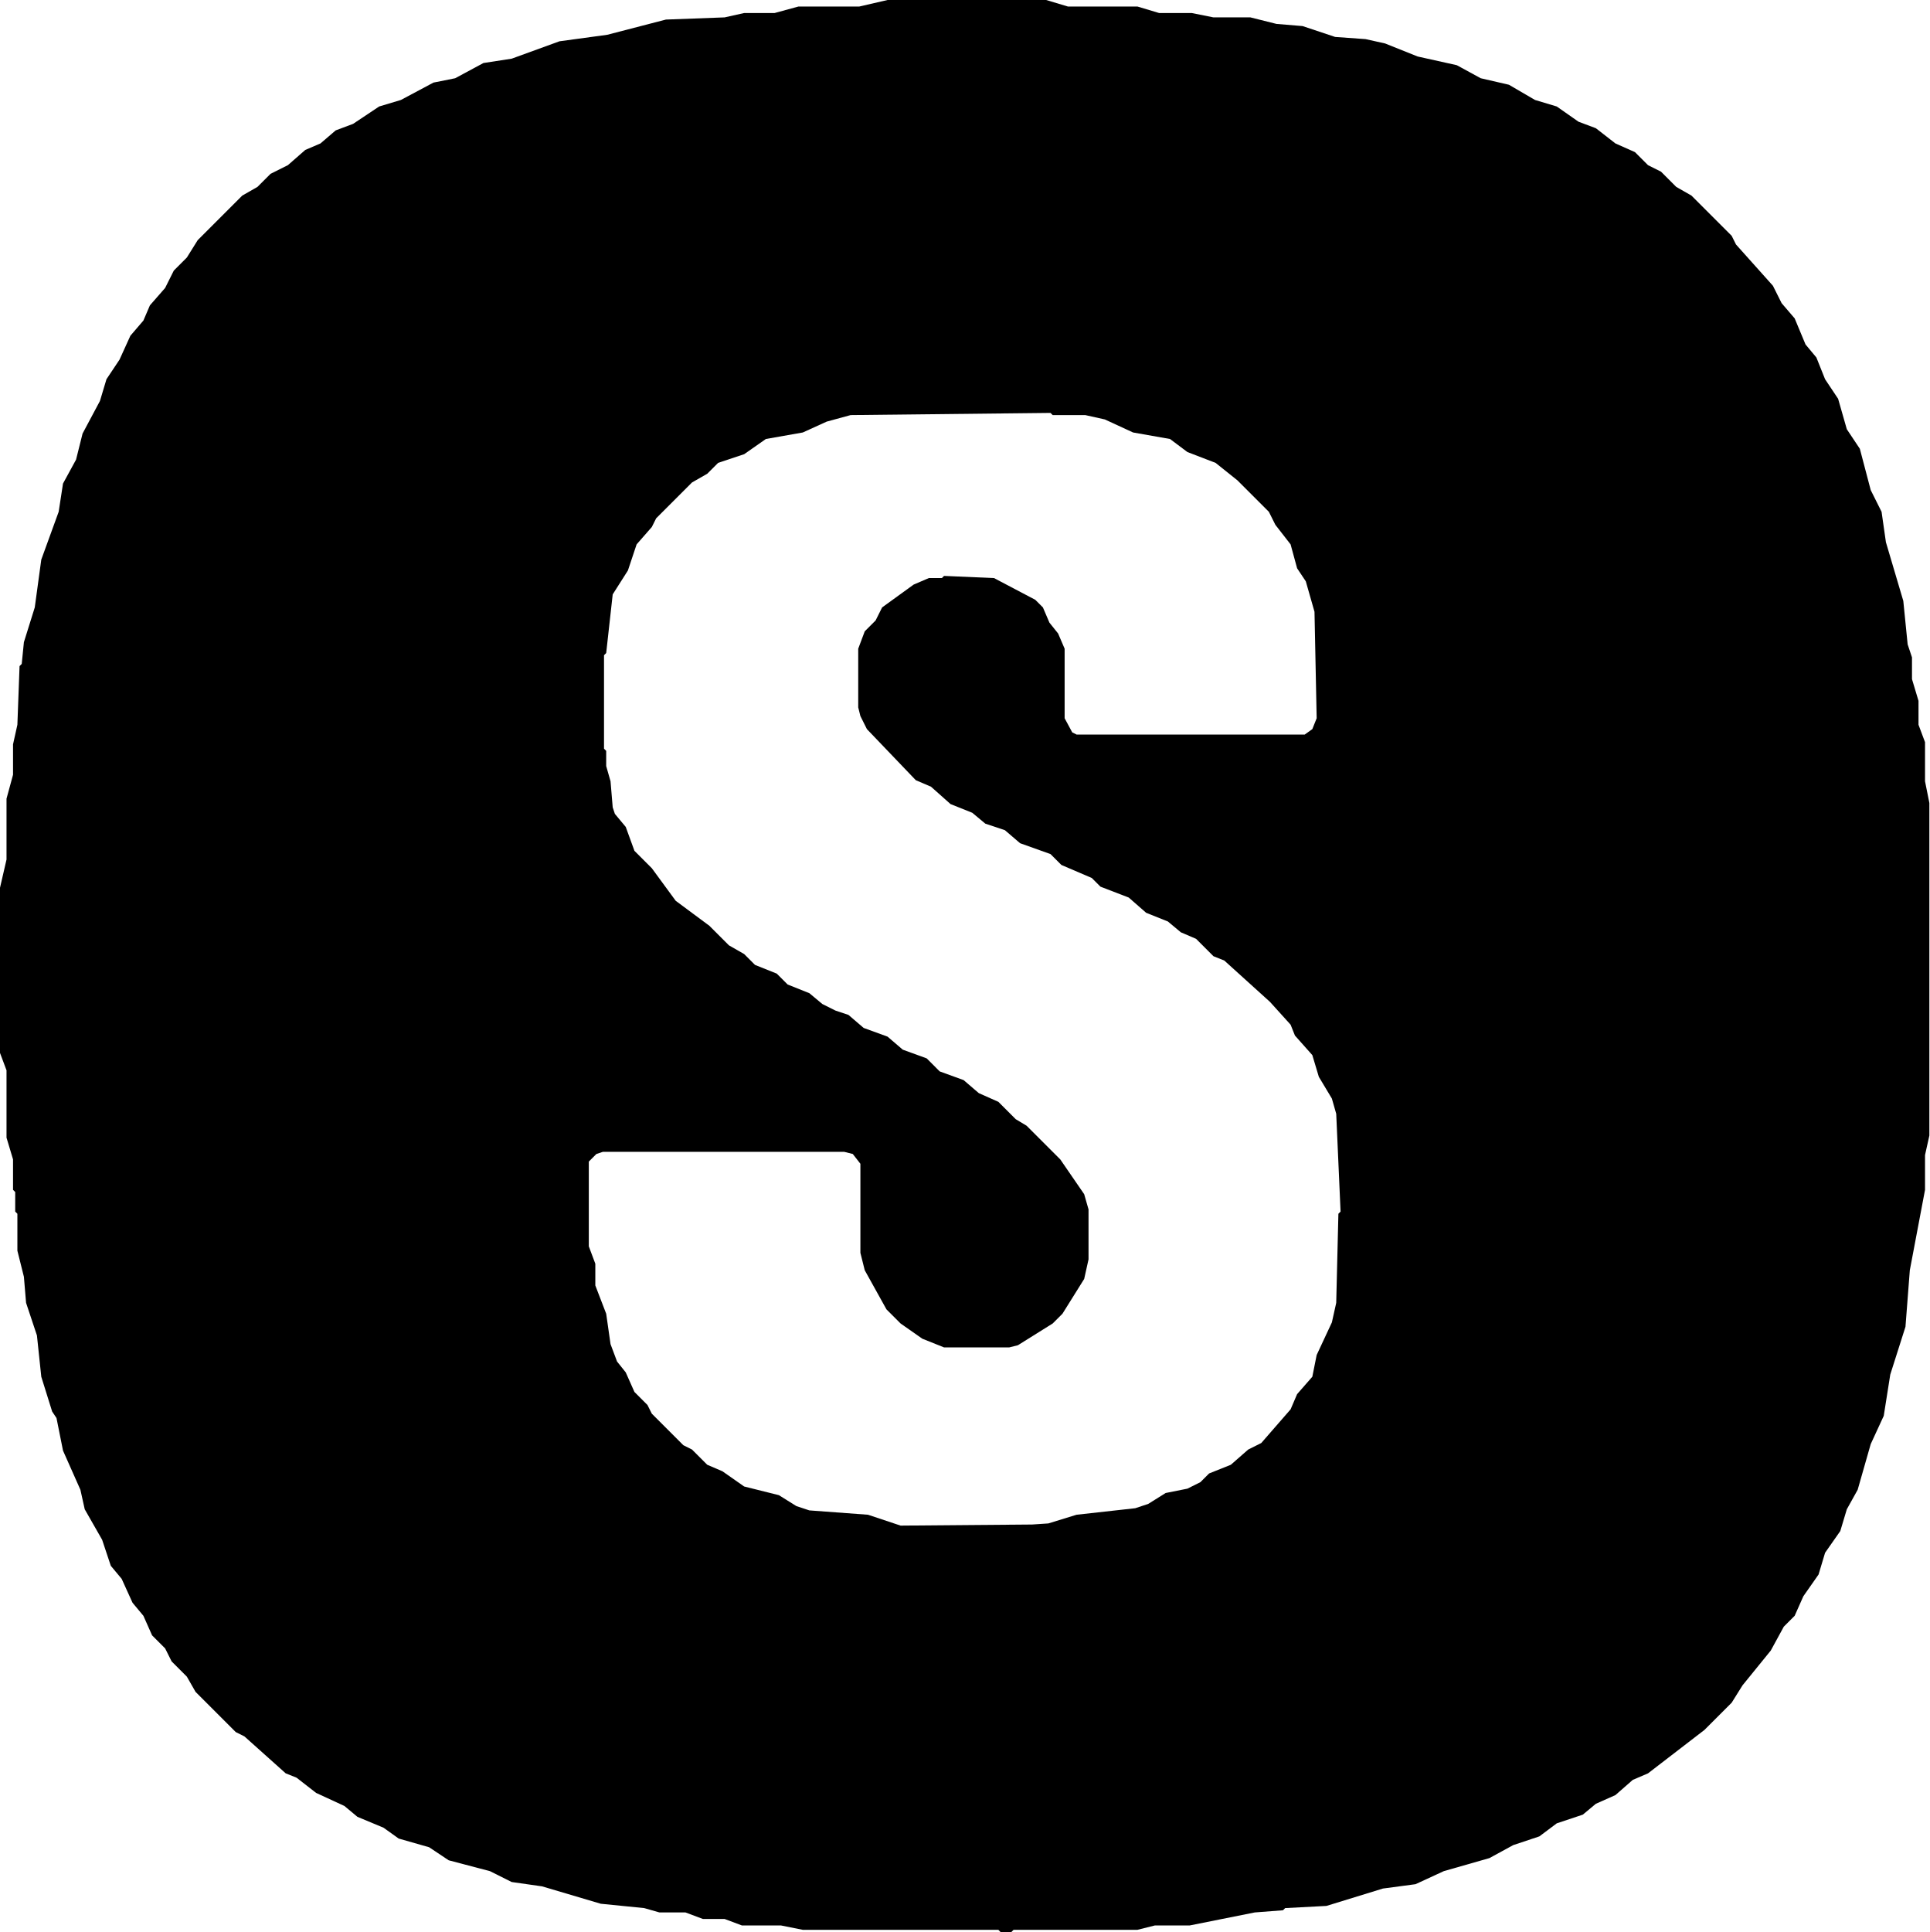
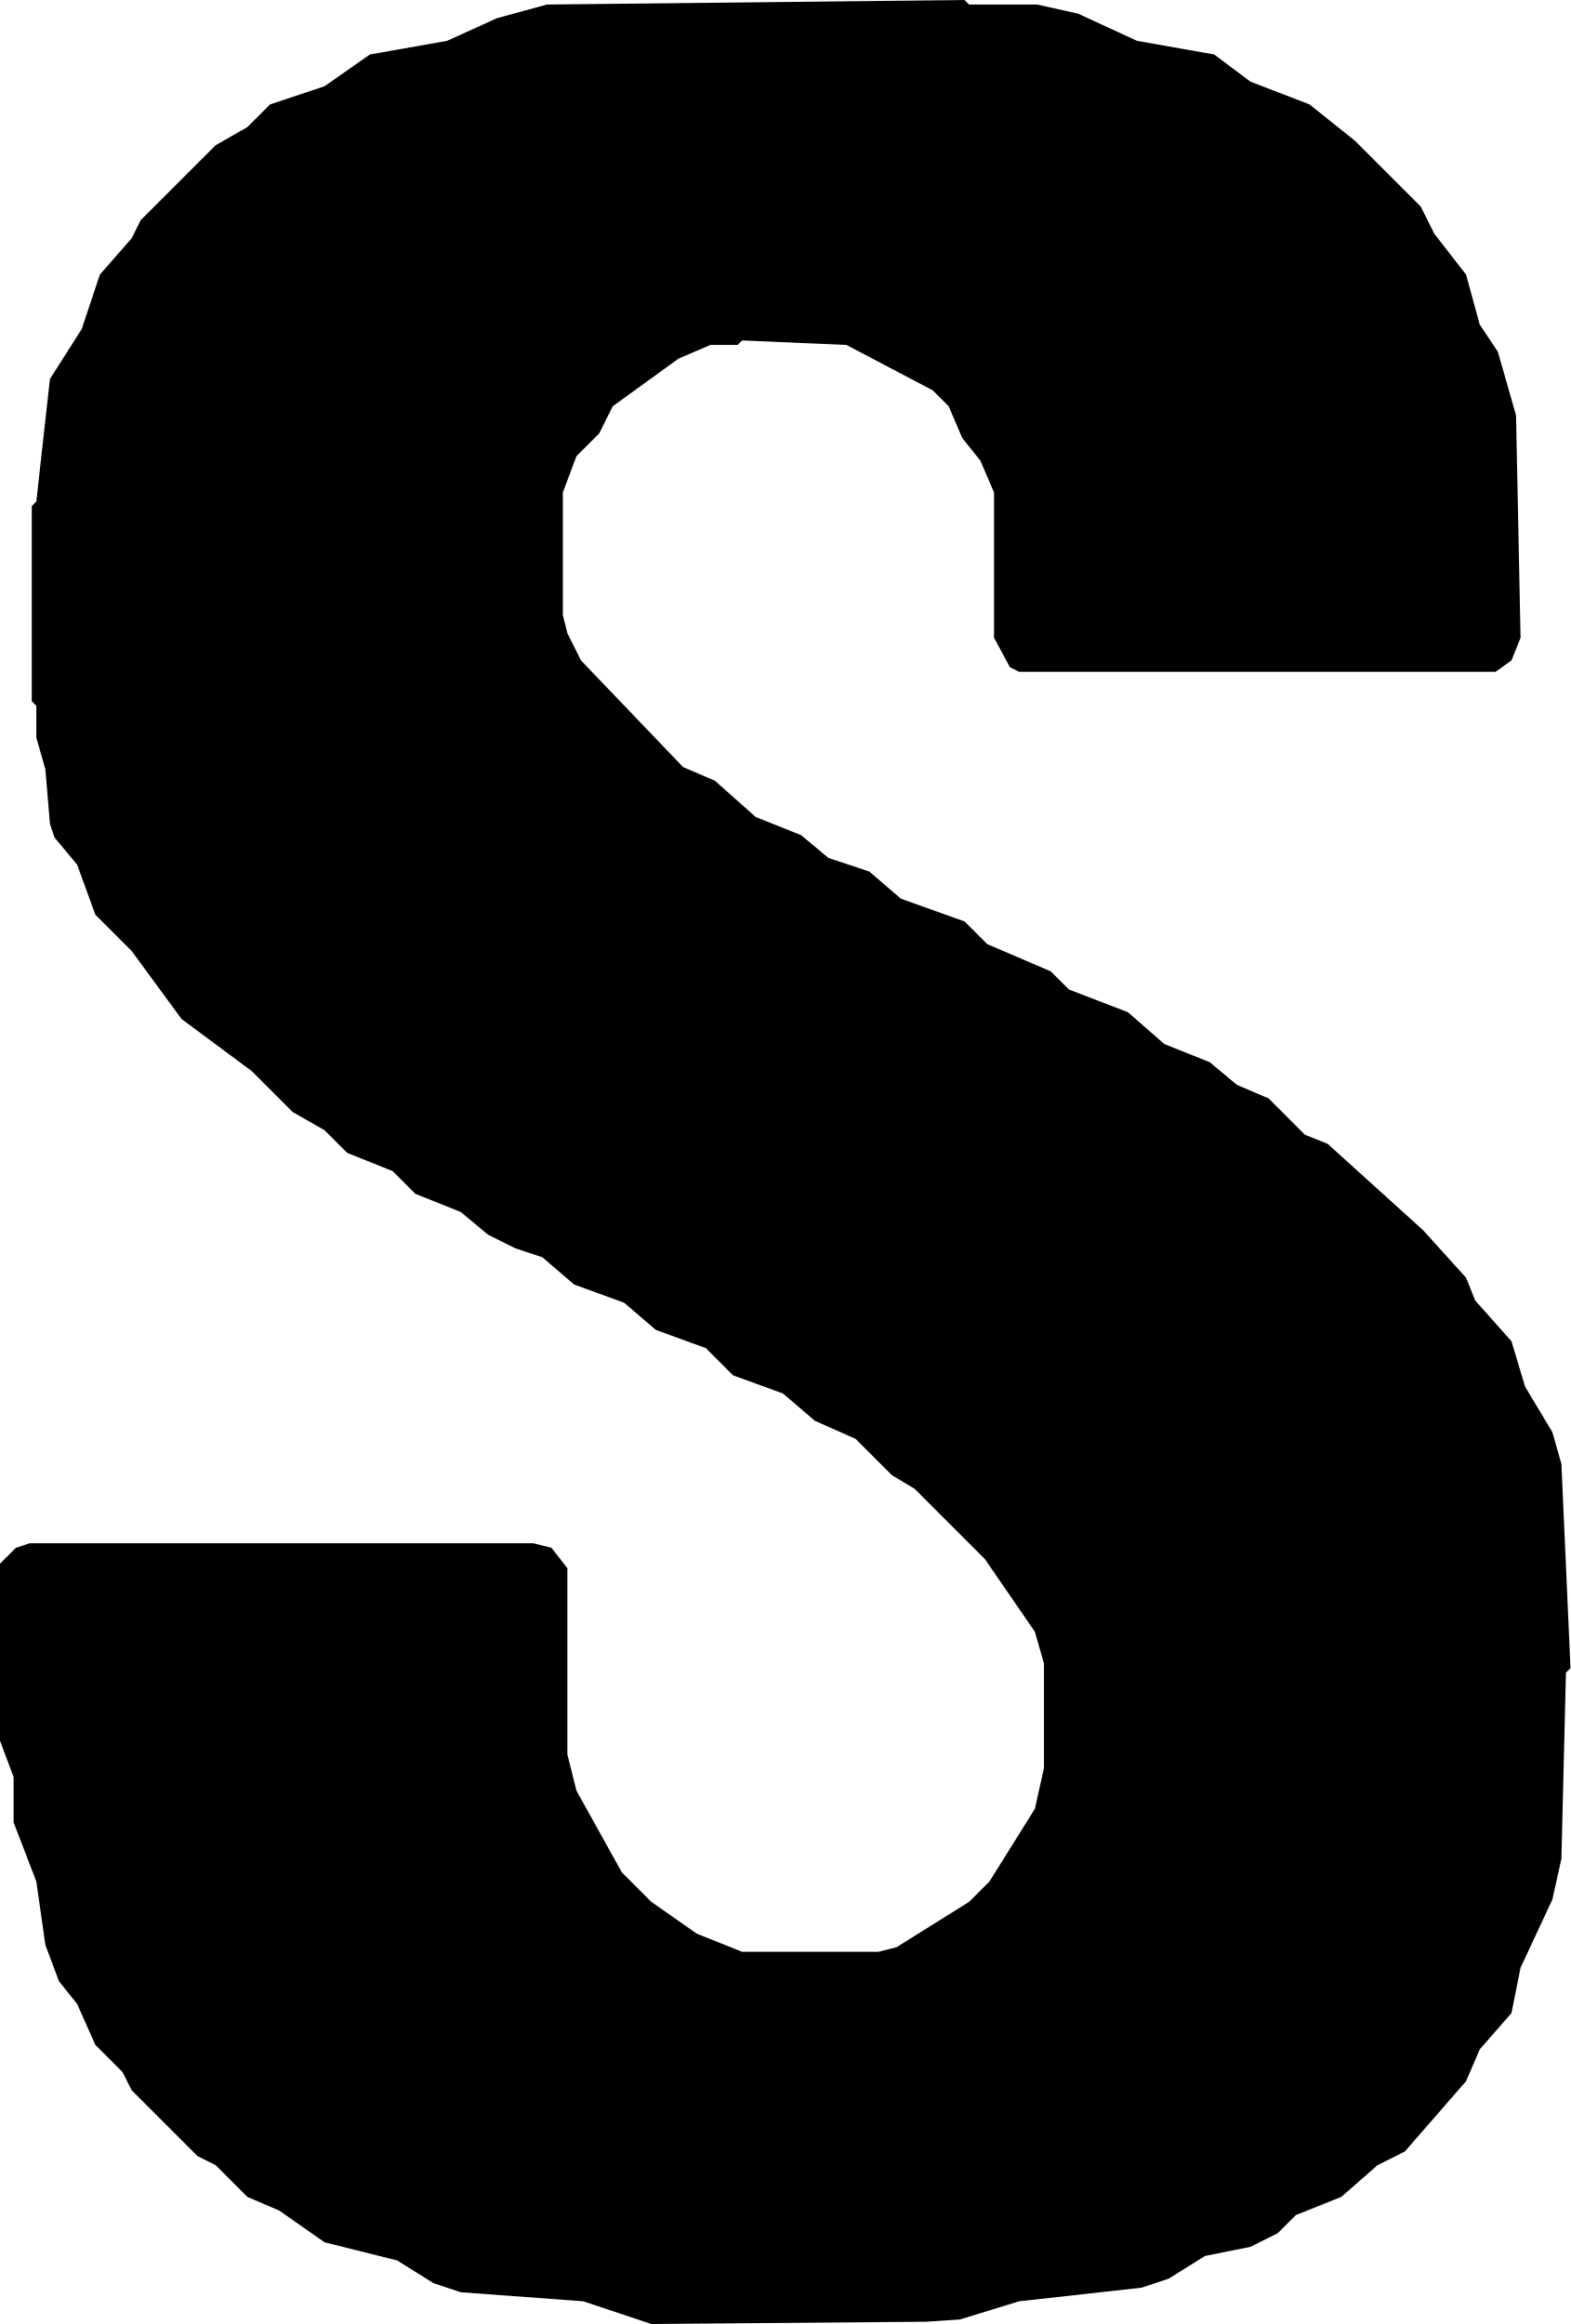
- <svg xmlns="http://www.w3.org/2000/svg" viewBox="4.15 4.15 88.80 88.90">
-   <path fill-rule="evenodd" d="M50.70 93.05 L50.20 93.05 L50.10 92.95 L41.10 92.95 L40.10 92.75 L38.30 92.75 L37.50 92.45 L36.50 92.45 L35.70 92.15 L34.50 92.15 L33.80 91.95 L31.80 91.75 L29.10 90.95 L27.70 90.75 L26.70 90.25 L24.80 89.75 L23.90 89.15 L22.50 88.75 L21.80 88.25 L20.60 87.75 L20.00 87.25 L18.70 86.65 L17.80 85.95 L17.30 85.75 L15.40 84.05 L15.00 83.85 L13.15 82.00 L12.75 81.30 L12.05 80.60 L11.75 80.00 L11.15 79.40 L10.75 78.50 L10.25 77.90 L9.75 76.80 L9.25 76.20 L8.85 75.00 L8.05 73.60 L7.85 72.70 L7.05 70.90 L6.75 69.40 L6.55 69.10 L6.05 67.50 L5.85 65.60 L5.35 64.10 L5.25 62.90 L4.95 61.70 L4.95 60.00 L4.85 59.90 L4.85 59.00 L4.75 58.90 L4.75 57.50 L4.45 56.50 L4.45 53.40 L4.15 52.60 L4.15 45.00 L4.45 43.70 L4.45 40.90 L4.75 39.80 L4.75 38.40 L4.95 37.50 L5.05 34.80 L5.15 34.70 L5.25 33.70 L5.75 32.10 L6.05 29.90 L6.85 27.70 L7.05 26.40 L7.65 25.30 L7.95 24.10 L8.75 22.60 L9.05 21.60 L9.65 20.70 L10.15 19.60 L10.75 18.90 L11.05 18.20 L11.75 17.40 L12.15 16.60 L12.75 16.00 L13.25 15.20 L15.30 13.15 L16.00 12.75 L16.60 12.15 L17.40 11.75 L18.20 11.05 L18.90 10.75 L19.60 10.15 L20.40 9.85 L21.60 9.05 L22.60 8.75 L24.10 7.95 L25.10 7.75 L26.40 7.05 L27.70 6.85 L29.90 6.05 L32.10 5.75 L34.80 5.05 L37.50 4.95 L38.40 4.75 L39.80 4.75 L40.90 4.45 L43.70 4.45 L45.00 4.15 L52.30 4.15 L53.30 4.45 L56.50 4.45 L57.50 4.75 L59.00 4.75 L60.00 4.95 L61.70 4.95 L62.90 5.25 L64.10 5.35 L65.60 5.85 L67.00 5.95 L67.90 6.15 L69.40 6.75 L71.20 7.15 L72.30 7.75 L73.60 8.05 L74.80 8.75 L75.80 9.05 L76.80 9.75 L77.60 10.05 L78.50 10.75 L79.40 11.15 L80.00 11.75 L80.60 12.05 L81.30 12.75 L82.00 13.15 L83.85 15.00 L84.05 15.40 L85.75 17.30 L86.15 18.10 L86.75 18.80 L87.25 20.00 L87.75 20.60 L88.15 21.60 L88.75 22.50 L89.15 23.90 L89.75 24.80 L90.25 26.70 L90.75 27.70 L90.95 29.10 L91.75 31.80 L91.95 33.80 L92.15 34.40 L92.15 35.40 L92.45 36.40 L92.45 37.50 L92.75 38.30 L92.75 40.10 L92.95 41.10 L92.95 56.40 L92.75 57.30 L92.75 58.90 L92.05 62.60 L91.85 65.20 L91.15 67.40 L90.85 69.30 L90.25 70.60 L89.65 72.70 L89.15 73.60 L88.85 74.60 L88.15 75.60 L87.85 76.60 L87.15 77.60 L86.75 78.50 L86.25 79.00 L85.65 80.10 L84.35 81.70 L83.85 82.50 L82.60 83.75 L80.00 85.75 L79.30 86.05 L78.50 86.75 L77.60 87.15 L77.00 87.65 L75.80 88.05 L75.00 88.65 L73.80 89.05 L72.70 89.65 L70.60 90.25 L69.30 90.85 L67.80 91.05 L65.20 91.85 L63.30 91.95 L63.20 92.05 L61.90 92.15 L58.90 92.75 L57.30 92.75 L56.50 92.95 L50.80 92.95 L50.70 93.05Z M51.65 74.30 L52.40 74.25 L53.70 73.85 L56.40 73.55 L57.00 73.35 L57.80 72.85 L58.80 72.65 L59.40 72.35 L59.80 71.95 L60.80 71.55 L61.60 70.85 L62.20 70.55 L63.55 69.00 L63.85 68.30 L64.55 67.50 L64.75 66.50 L65.45 65.00 L65.65 64.10 L65.75 60.00 L65.85 59.90 L65.65 55.40 L65.45 54.70 L64.85 53.70 L64.55 52.70 L63.75 51.80 L63.55 51.30 L62.60 50.25 L60.50 48.35 L60.00 48.15 L59.20 47.35 L58.50 47.05 L57.90 46.55 L56.90 46.15 L56.10 45.45 L54.80 44.95 L54.40 44.55 L53.00 43.95 L52.50 43.45 L51.10 42.95 L50.40 42.35 L49.50 42.05 L48.90 41.55 L47.90 41.15 L47.00 40.35 L46.30 40.05 L44.05 37.70 L43.75 37.10 L43.65 36.70 L43.65 34.00 L43.95 33.20 L44.45 32.70 L44.75 32.10 L46.20 31.05 L46.90 30.75 L47.50 30.75 L47.60 30.65 L49.90 30.75 L51.80 31.75 L52.15 32.10 L52.45 32.80 L52.85 33.30 L53.15 34.00 L53.15 37.20 L53.50 37.85 L53.70 37.95 L64.20 37.95 L64.55 37.70 L64.75 37.20 L64.65 32.30 L64.25 30.90 L63.85 30.30 L63.55 29.20 L62.85 28.30 L62.55 27.70 L61.10 26.25 L60.10 25.45 L58.80 24.95 L58.00 24.35 L56.30 24.05 L55.00 23.45 L54.10 23.25 L52.60 23.25 L52.50 23.15 L43.30 23.25 L42.20 23.55 L41.10 24.05 L39.40 24.35 L38.40 25.05 L37.20 25.45 L36.70 25.95 L36.00 26.35 L34.35 28.00 L34.15 28.40 L33.45 29.20 L33.05 30.40 L32.35 31.50 L32.05 34.20 L31.95 34.30 L31.95 38.60 L32.05 38.70 L32.05 39.40 L32.25 40.10 L32.35 41.30 L32.45 41.60 L32.95 42.20 L33.35 43.30 L34.15 44.10 L35.25 45.60 L36.80 46.75 L37.70 47.65 L38.40 48.05 L38.90 48.55 L39.90 48.95 L40.40 49.45 L41.40 49.85 L42.00 50.35 L42.60 50.65 L43.20 50.85 L43.90 51.45 L45.00 51.85 L45.70 52.45 L46.80 52.85 L47.40 53.45 L48.50 53.85 L49.20 54.45 L50.10 54.85 L50.90 55.65 L51.40 55.95 L52.95 57.50 L54.05 59.10 L54.25 59.80 L54.25 62.10 L54.05 63.00 L53.05 64.60 L52.60 65.05 L51.00 66.05 L50.60 66.15 L47.60 66.15 L46.60 65.75 L45.60 65.05 L44.95 64.40 L43.95 62.60 L43.75 61.80 L43.75 57.70 L43.40 57.25 L43.00 57.15 L31.90 57.15 L31.60 57.25 L31.25 57.60 L31.25 61.50 L31.55 62.30 L31.55 63.30 L32.05 64.60 L32.25 66.00 L32.55 66.80 L32.95 67.30 L33.35 68.20 L33.95 68.80 L34.15 69.20 L35.60 70.65 L36.00 70.85 L36.70 71.55 L37.40 71.85 L38.40 72.55 L40.00 72.95 L40.80 73.45 L41.40 73.65 L44.10 73.85 L45.60 74.35 L51.65 74.30Z" />
+ <svg xmlns="http://www.w3.org/2000/svg" viewBox="31.25 23.15 34.6 51.2">
+   <path fill-rule="evenodd" d="M51.65 74.30 L52.40 74.25 L53.70 73.85 L56.40 73.55 L57.00 73.35 L57.80 72.85 L58.80 72.65 L59.40 72.35 L59.80 71.95 L60.80 71.55 L61.60 70.85 L62.20 70.55 L63.55 69.00 L63.85 68.30 L64.55 67.50 L64.75 66.50 L65.45 65.00 L65.65 64.10 L65.75 60.00 L65.85 59.90 L65.65 55.40 L65.45 54.70 L64.85 53.70 L64.55 52.70 L63.75 51.80 L63.55 51.30 L62.60 50.25 L60.50 48.35 L60.00 48.15 L59.20 47.35 L58.50 47.05 L57.90 46.55 L56.90 46.15 L56.10 45.45 L54.80 44.95 L54.40 44.55 L53.00 43.95 L52.50 43.45 L51.10 42.95 L50.40 42.35 L49.50 42.05 L48.90 41.55 L47.90 41.15 L47.00 40.35 L46.30 40.05 L44.05 37.70 L43.75 37.10 L43.65 36.70 L43.65 34.00 L43.95 33.20 L44.45 32.70 L44.75 32.10 L46.20 31.05 L46.90 30.75 L47.50 30.75 L47.60 30.65 L49.90 30.75 L51.80 31.75 L52.15 32.10 L52.45 32.80 L52.85 33.30 L53.15 34.00 L53.15 37.20 L53.50 37.85 L53.70 37.95 L64.20 37.95 L64.55 37.70 L64.75 37.20 L64.65 32.30 L64.25 30.90 L63.85 30.30 L63.55 29.20 L62.85 28.30 L62.55 27.70 L61.10 26.25 L60.10 25.45 L58.80 24.95 L58.00 24.35 L56.30 24.05 L55.00 23.45 L54.10 23.25 L52.60 23.25 L52.50 23.15 L43.30 23.25 L42.20 23.55 L41.10 24.05 L39.40 24.35 L38.40 25.05 L37.20 25.45 L36.70 25.95 L36.00 26.35 L34.35 28.00 L34.15 28.40 L33.45 29.20 L33.05 30.40 L32.35 31.50 L32.05 34.20 L31.95 34.30 L31.95 38.60 L32.05 38.70 L32.05 39.40 L32.25 40.10 L32.35 41.30 L32.45 41.60 L32.95 42.20 L33.35 43.30 L34.15 44.10 L35.25 45.60 L36.80 46.75 L37.70 47.65 L38.40 48.05 L38.90 48.55 L39.90 48.95 L40.40 49.45 L41.40 49.85 L42.00 50.35 L42.60 50.65 L43.20 50.85 L43.90 51.45 L45.00 51.85 L45.70 52.45 L46.80 52.85 L47.40 53.45 L48.50 53.85 L49.20 54.45 L50.10 54.85 L50.90 55.65 L51.40 55.95 L52.95 57.50 L54.05 59.10 L54.25 59.80 L54.25 62.10 L54.05 63.00 L53.05 64.60 L52.60 65.05 L51.00 66.05 L50.60 66.15 L47.60 66.15 L46.60 65.75 L45.60 65.05 L44.95 64.40 L43.95 62.60 L43.75 61.80 L43.75 57.70 L43.40 57.25 L43.00 57.15 L31.90 57.15 L31.60 57.25 L31.25 57.60 L31.25 61.50 L31.55 62.30 L31.55 63.30 L32.05 64.60 L32.25 66.00 L32.55 66.80 L32.95 67.30 L33.35 68.20 L33.95 68.80 L34.15 69.20 L35.60 70.65 L36.00 70.85 L36.70 71.55 L37.40 71.85 L38.40 72.55 L40.00 72.95 L40.80 73.45 L41.40 73.65 L44.10 73.85 L45.60 74.35 L51.65 74.30Z" />
</svg>
